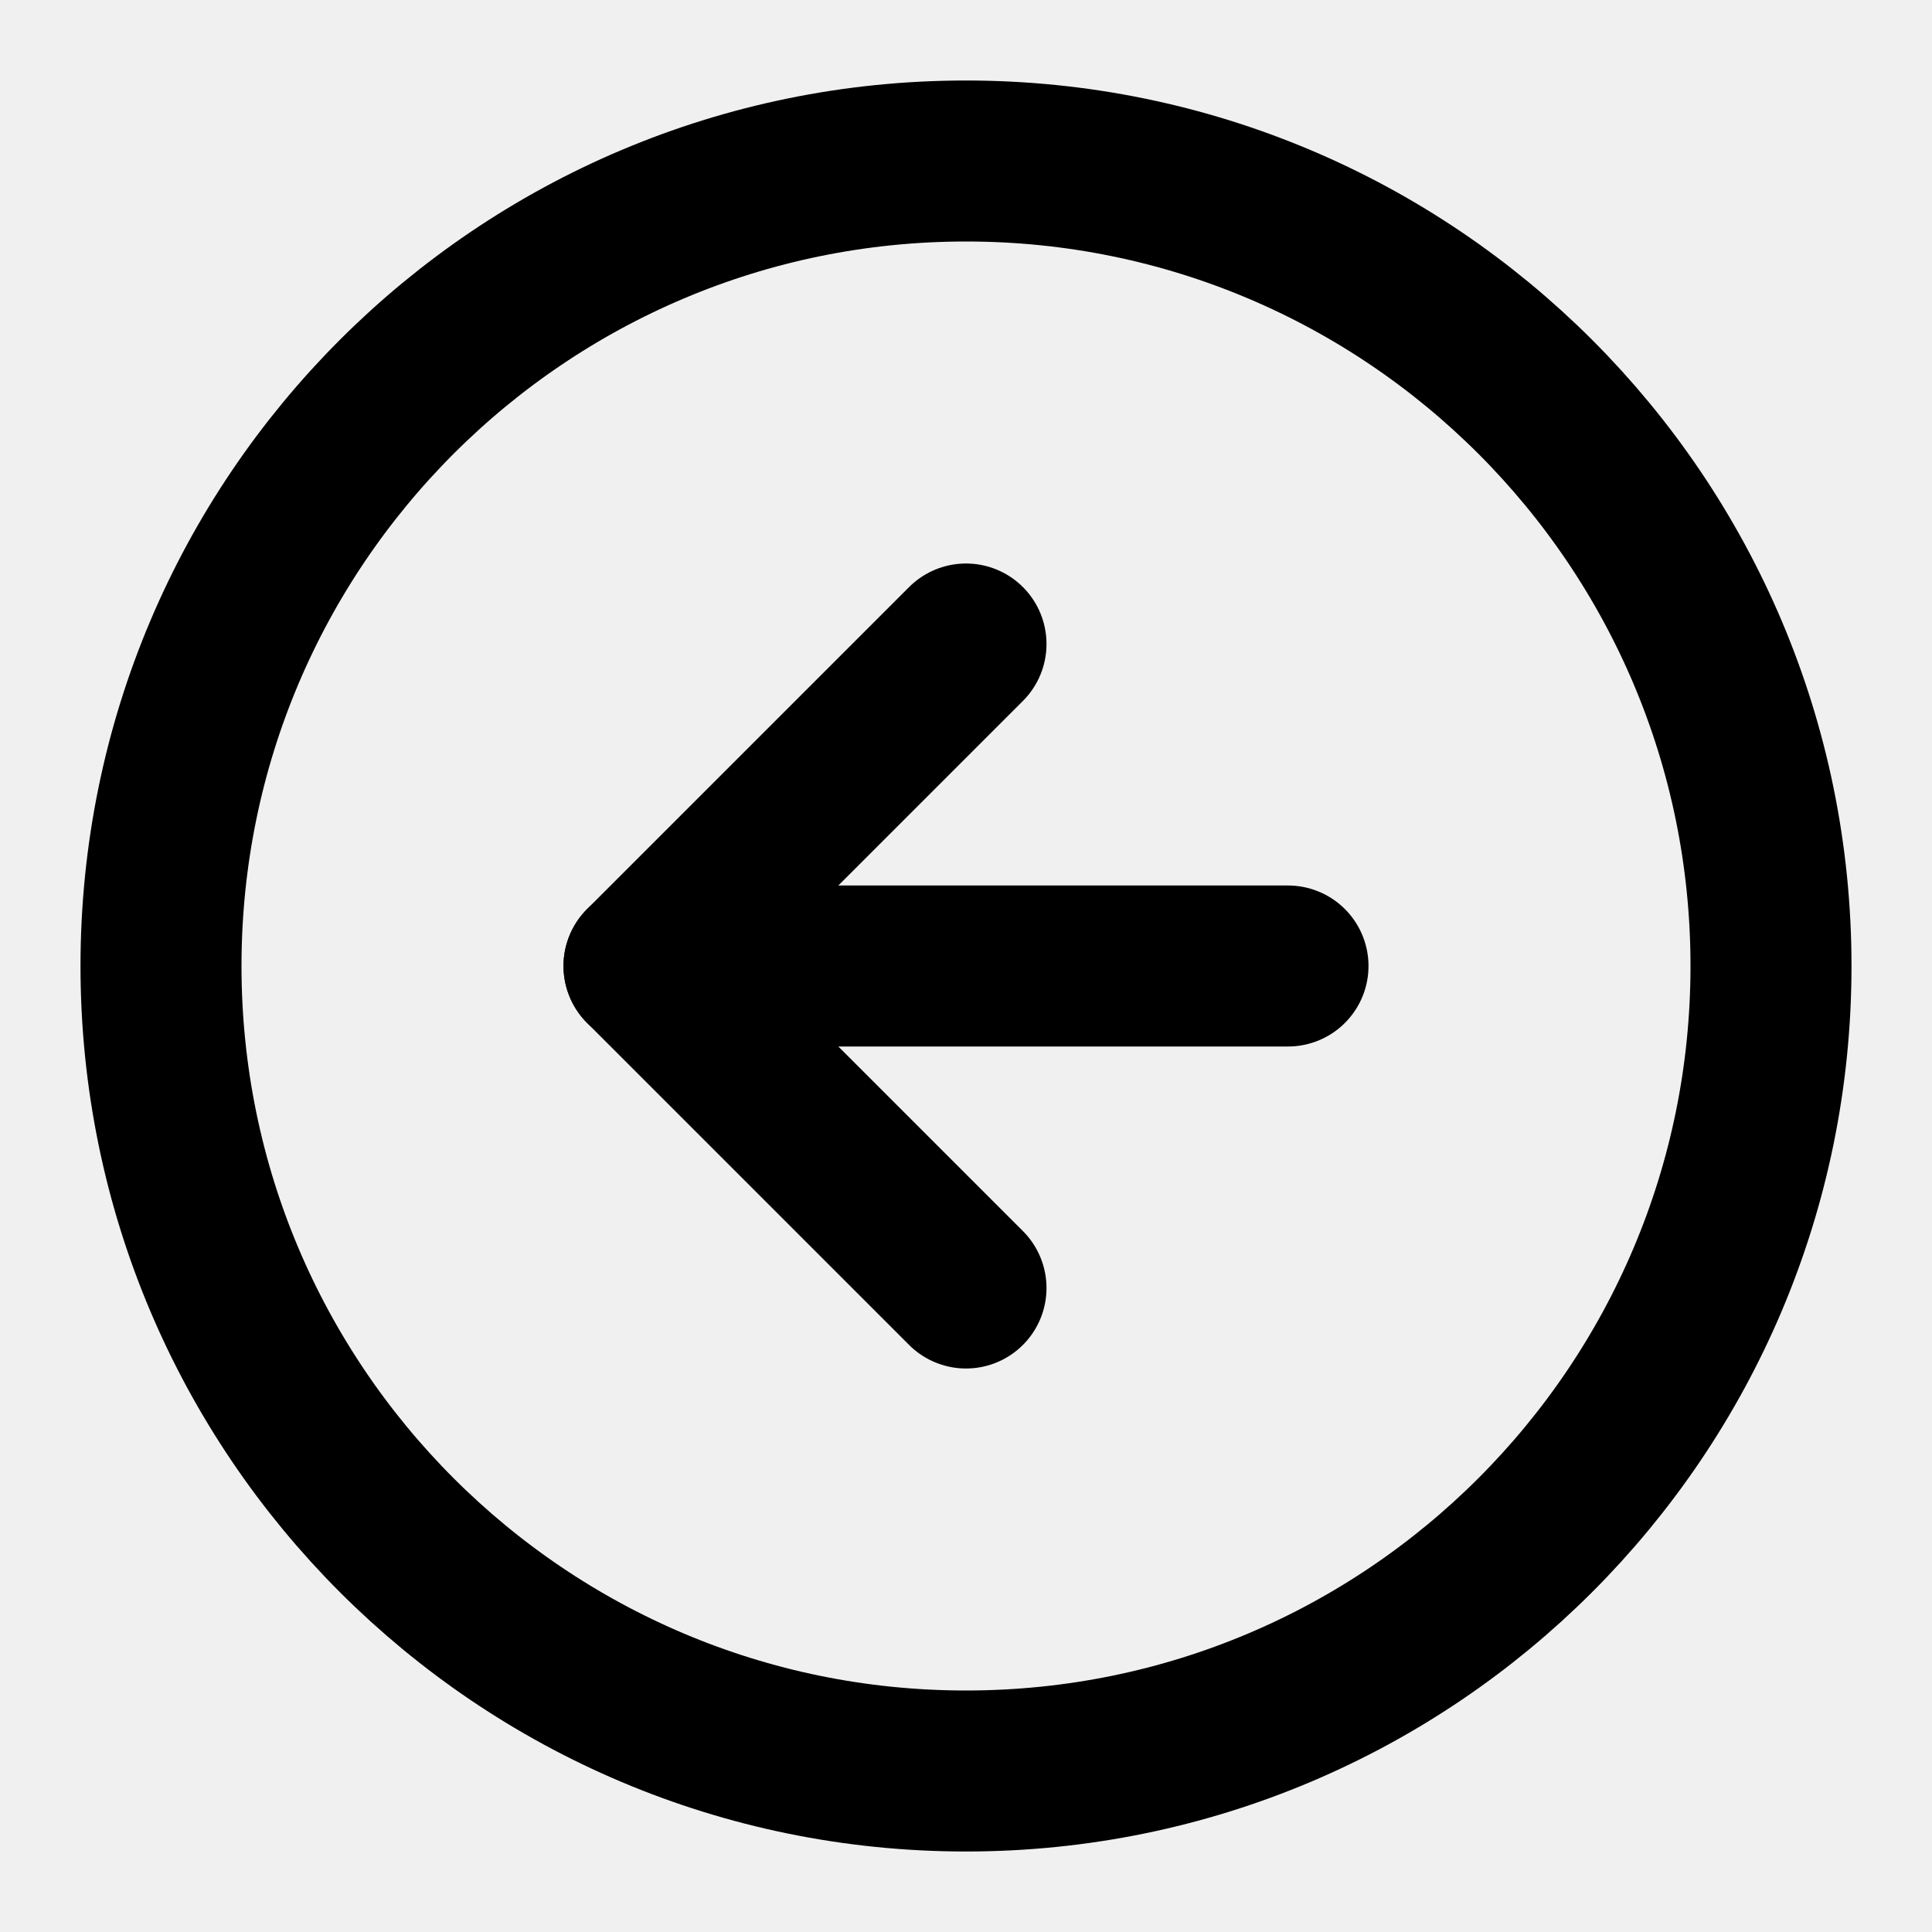
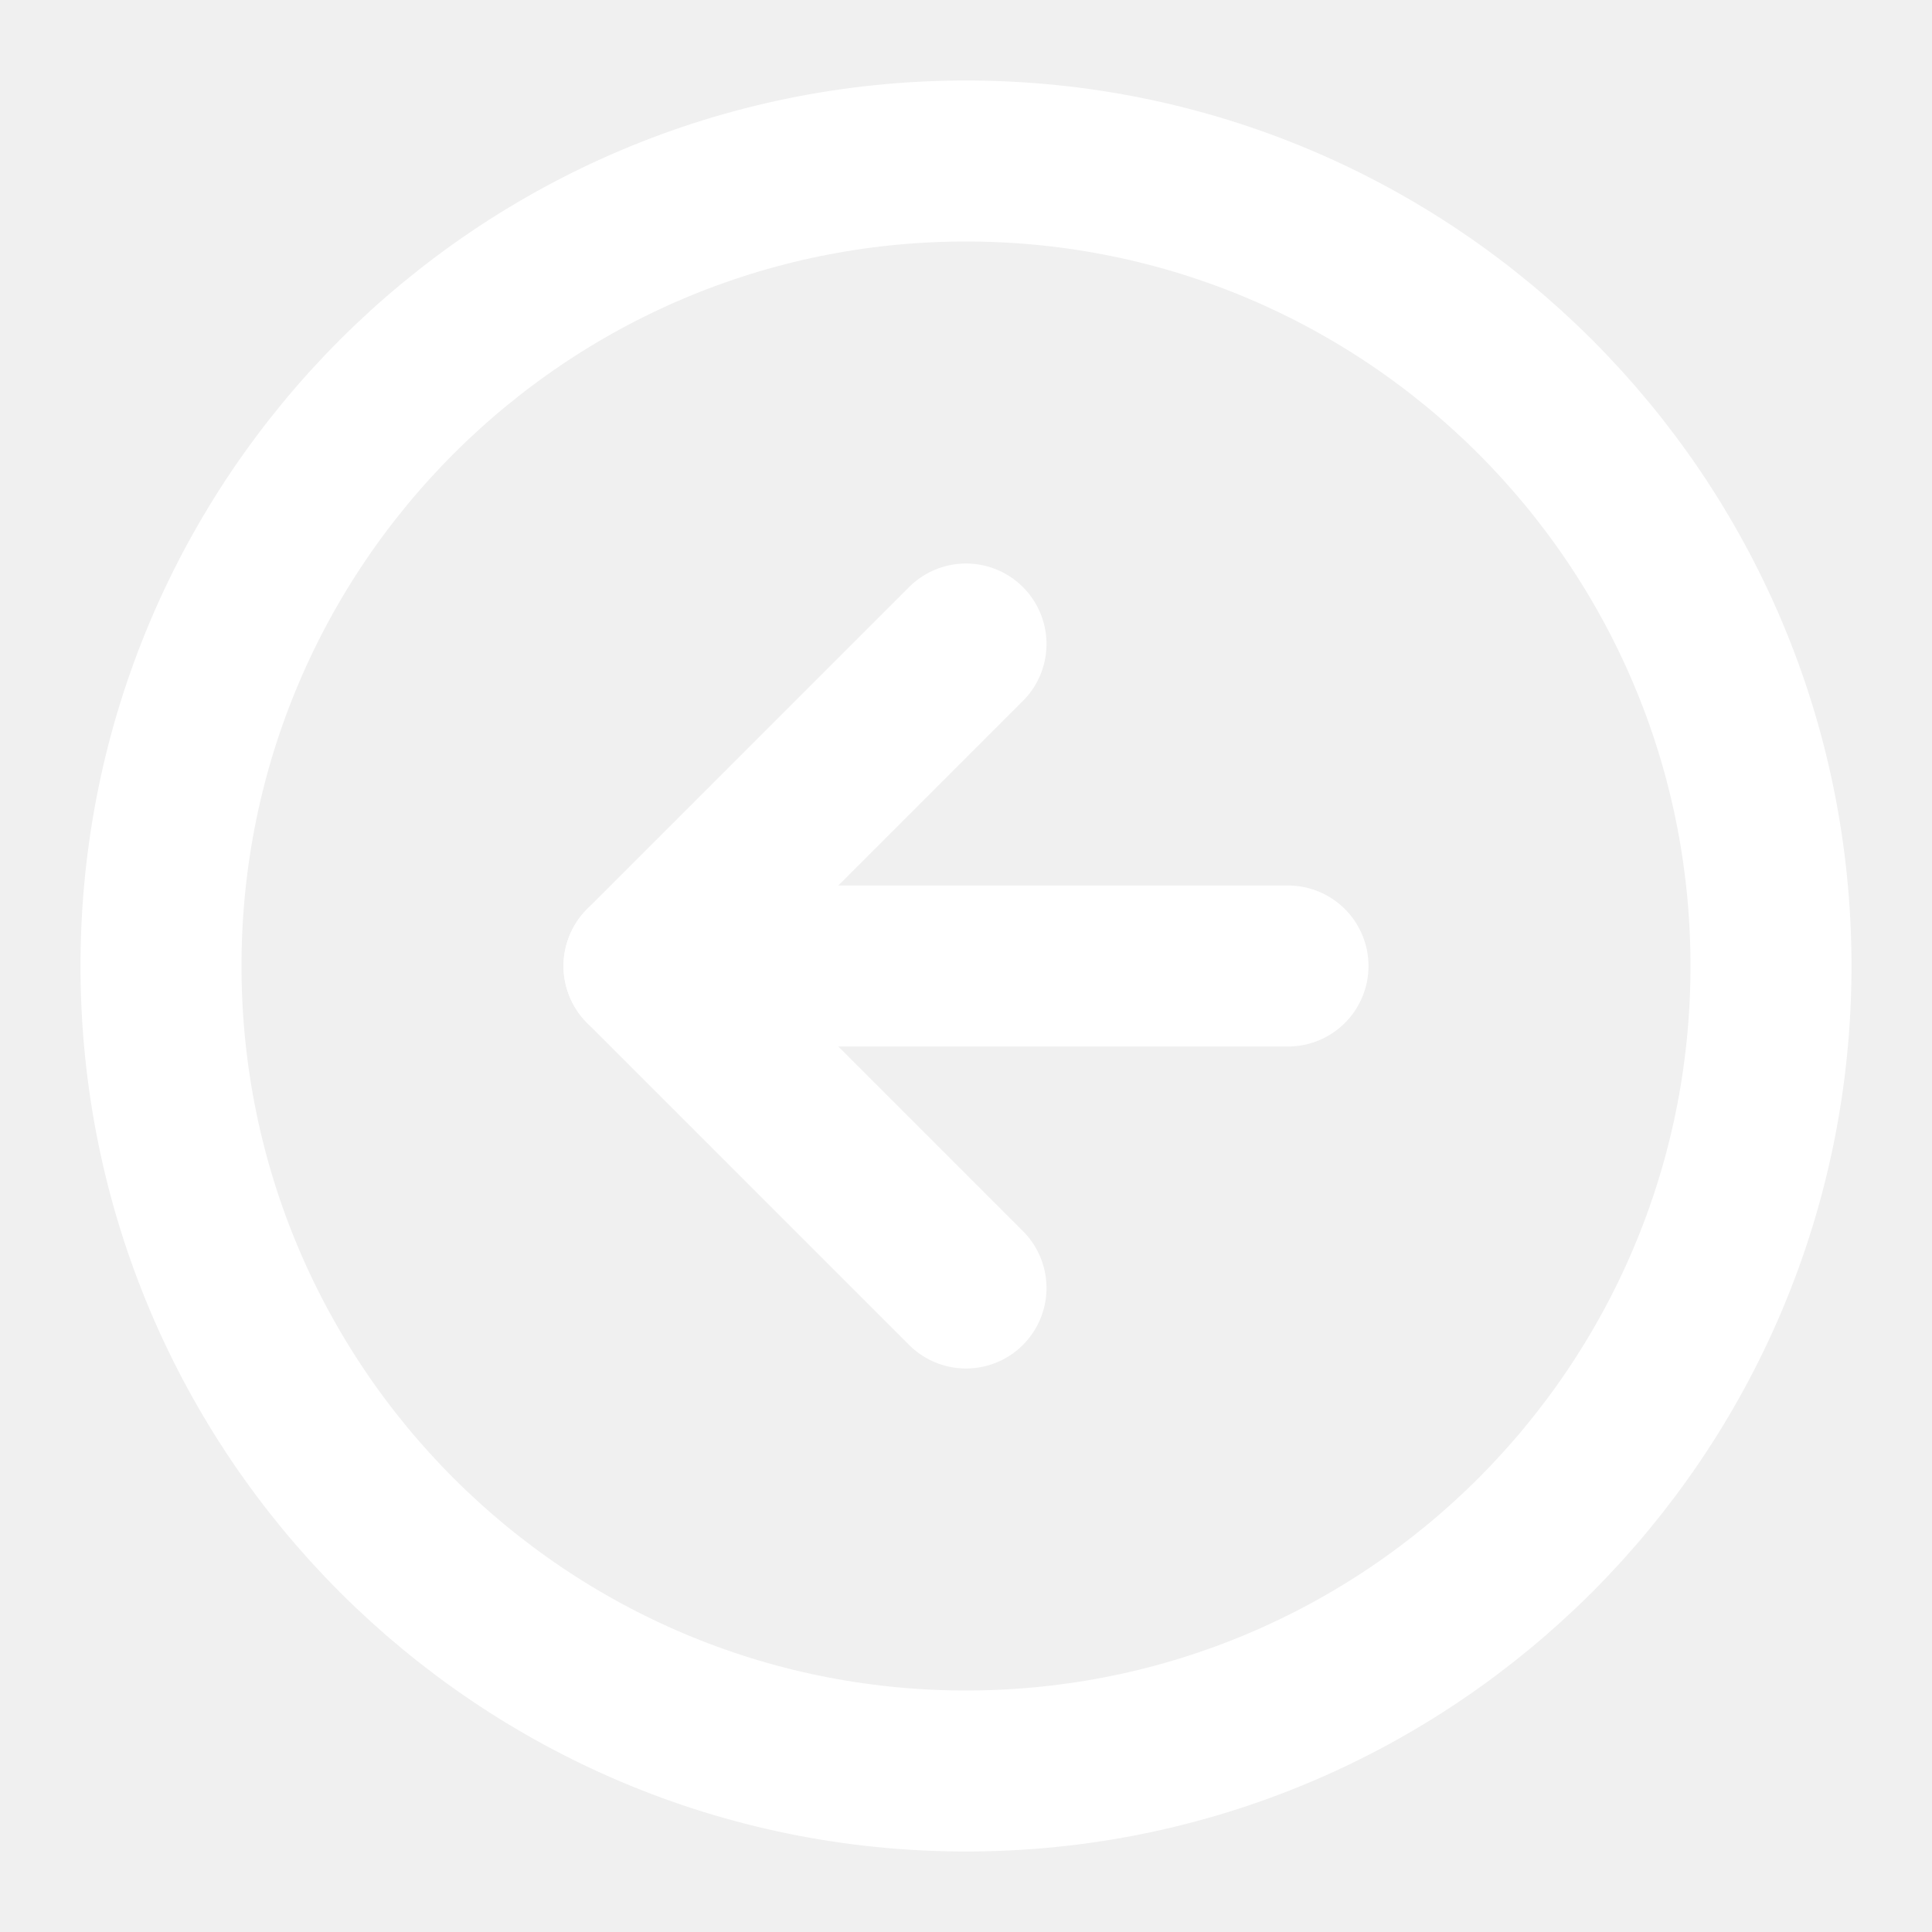
- <svg xmlns="http://www.w3.org/2000/svg" width="24" height="24" viewBox="0 0 24 24" fill="none" stroke="currentColor" stroke-width="2" stroke-linecap="round" stroke-linejoin="round" class="feather feather-arrow-left-circle">
-   <circle cx="12" cy="12" r="10" />
-   <polyline points="12 8 8 12 12 16" />
-   <line x1="16" y1="12" x2="8" y2="12" />
+ <svg xmlns="http://www.w3.org/2000/svg" width="24" height="24" viewBox="0 0 24 24" fill="none">
+   <path d="M12 22C17.523 22 22 17.523 22 12C22 6.477 17.523 2 12 2C6.477 2 2 6.477 2 12C2 17.523 6.477 22 12 22Z" stroke="white" stroke-width="2" stroke-linecap="round" stroke-linejoin="round" />
+   <path d="M12 8L8 12L12 16" stroke="white" stroke-width="2" stroke-linecap="round" stroke-linejoin="round" />
+   <path d="M16 12H8" stroke="white" stroke-width="2" stroke-linecap="round" stroke-linejoin="round" />
</svg>
